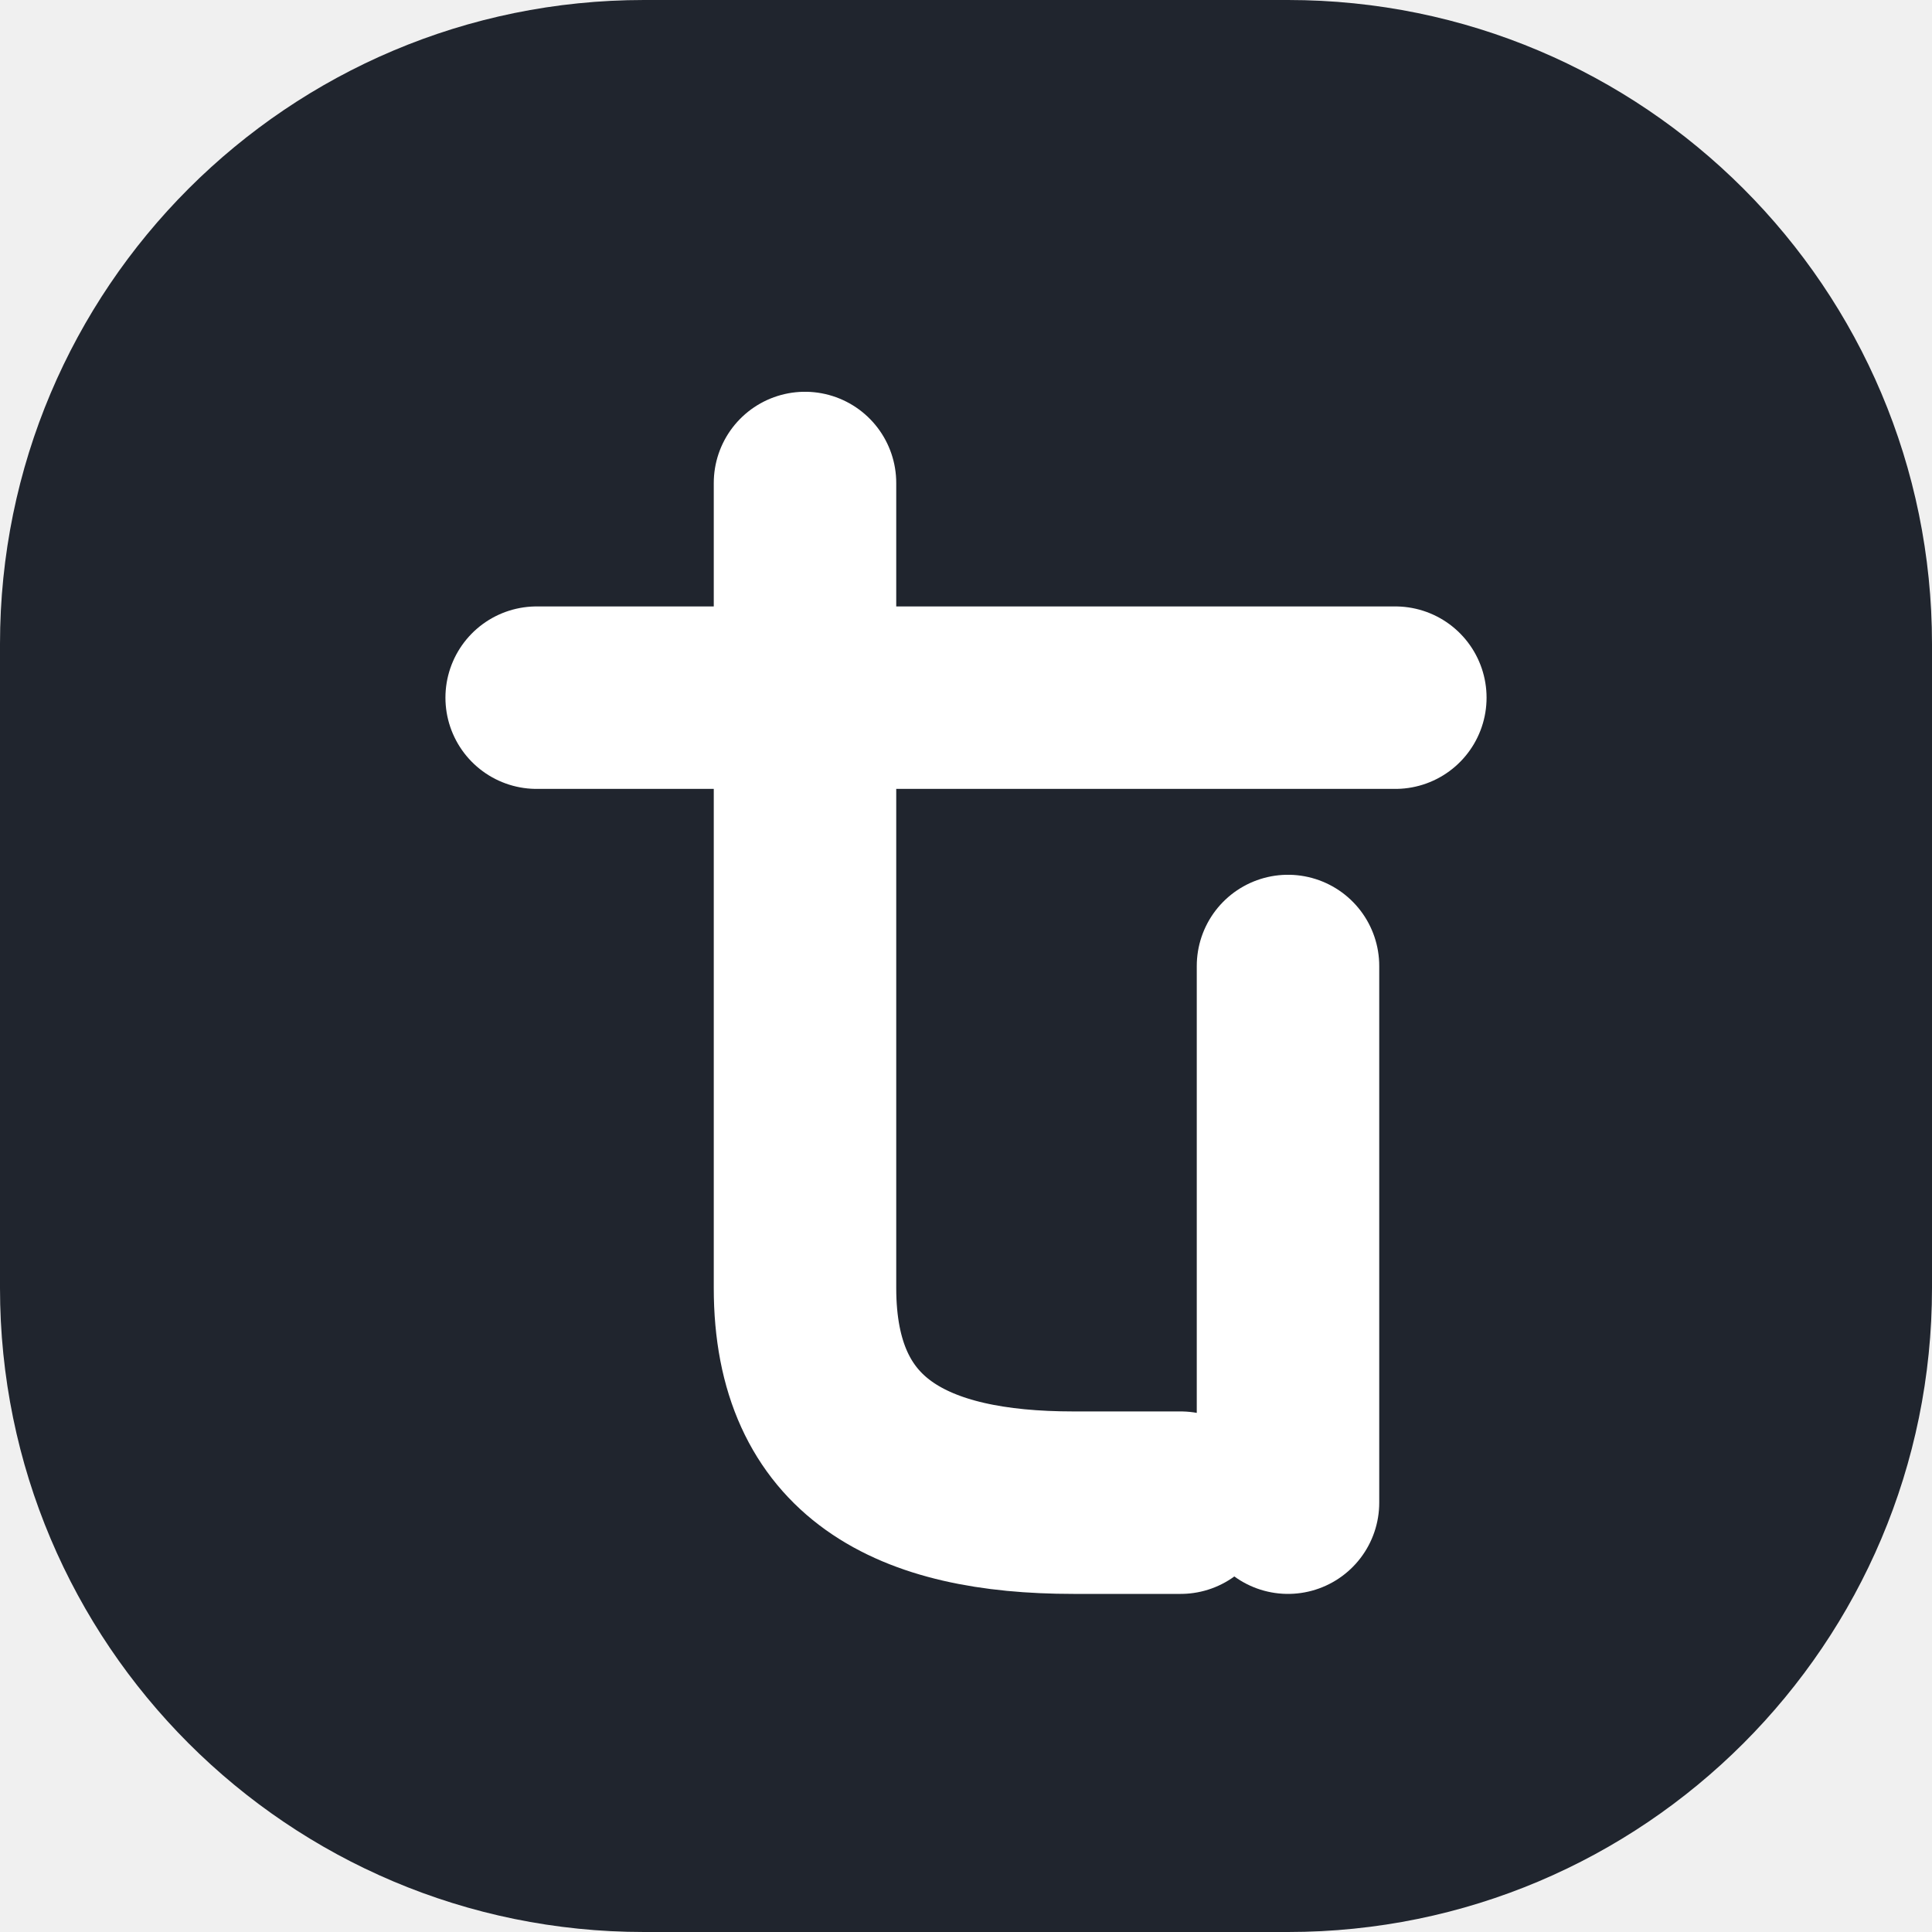
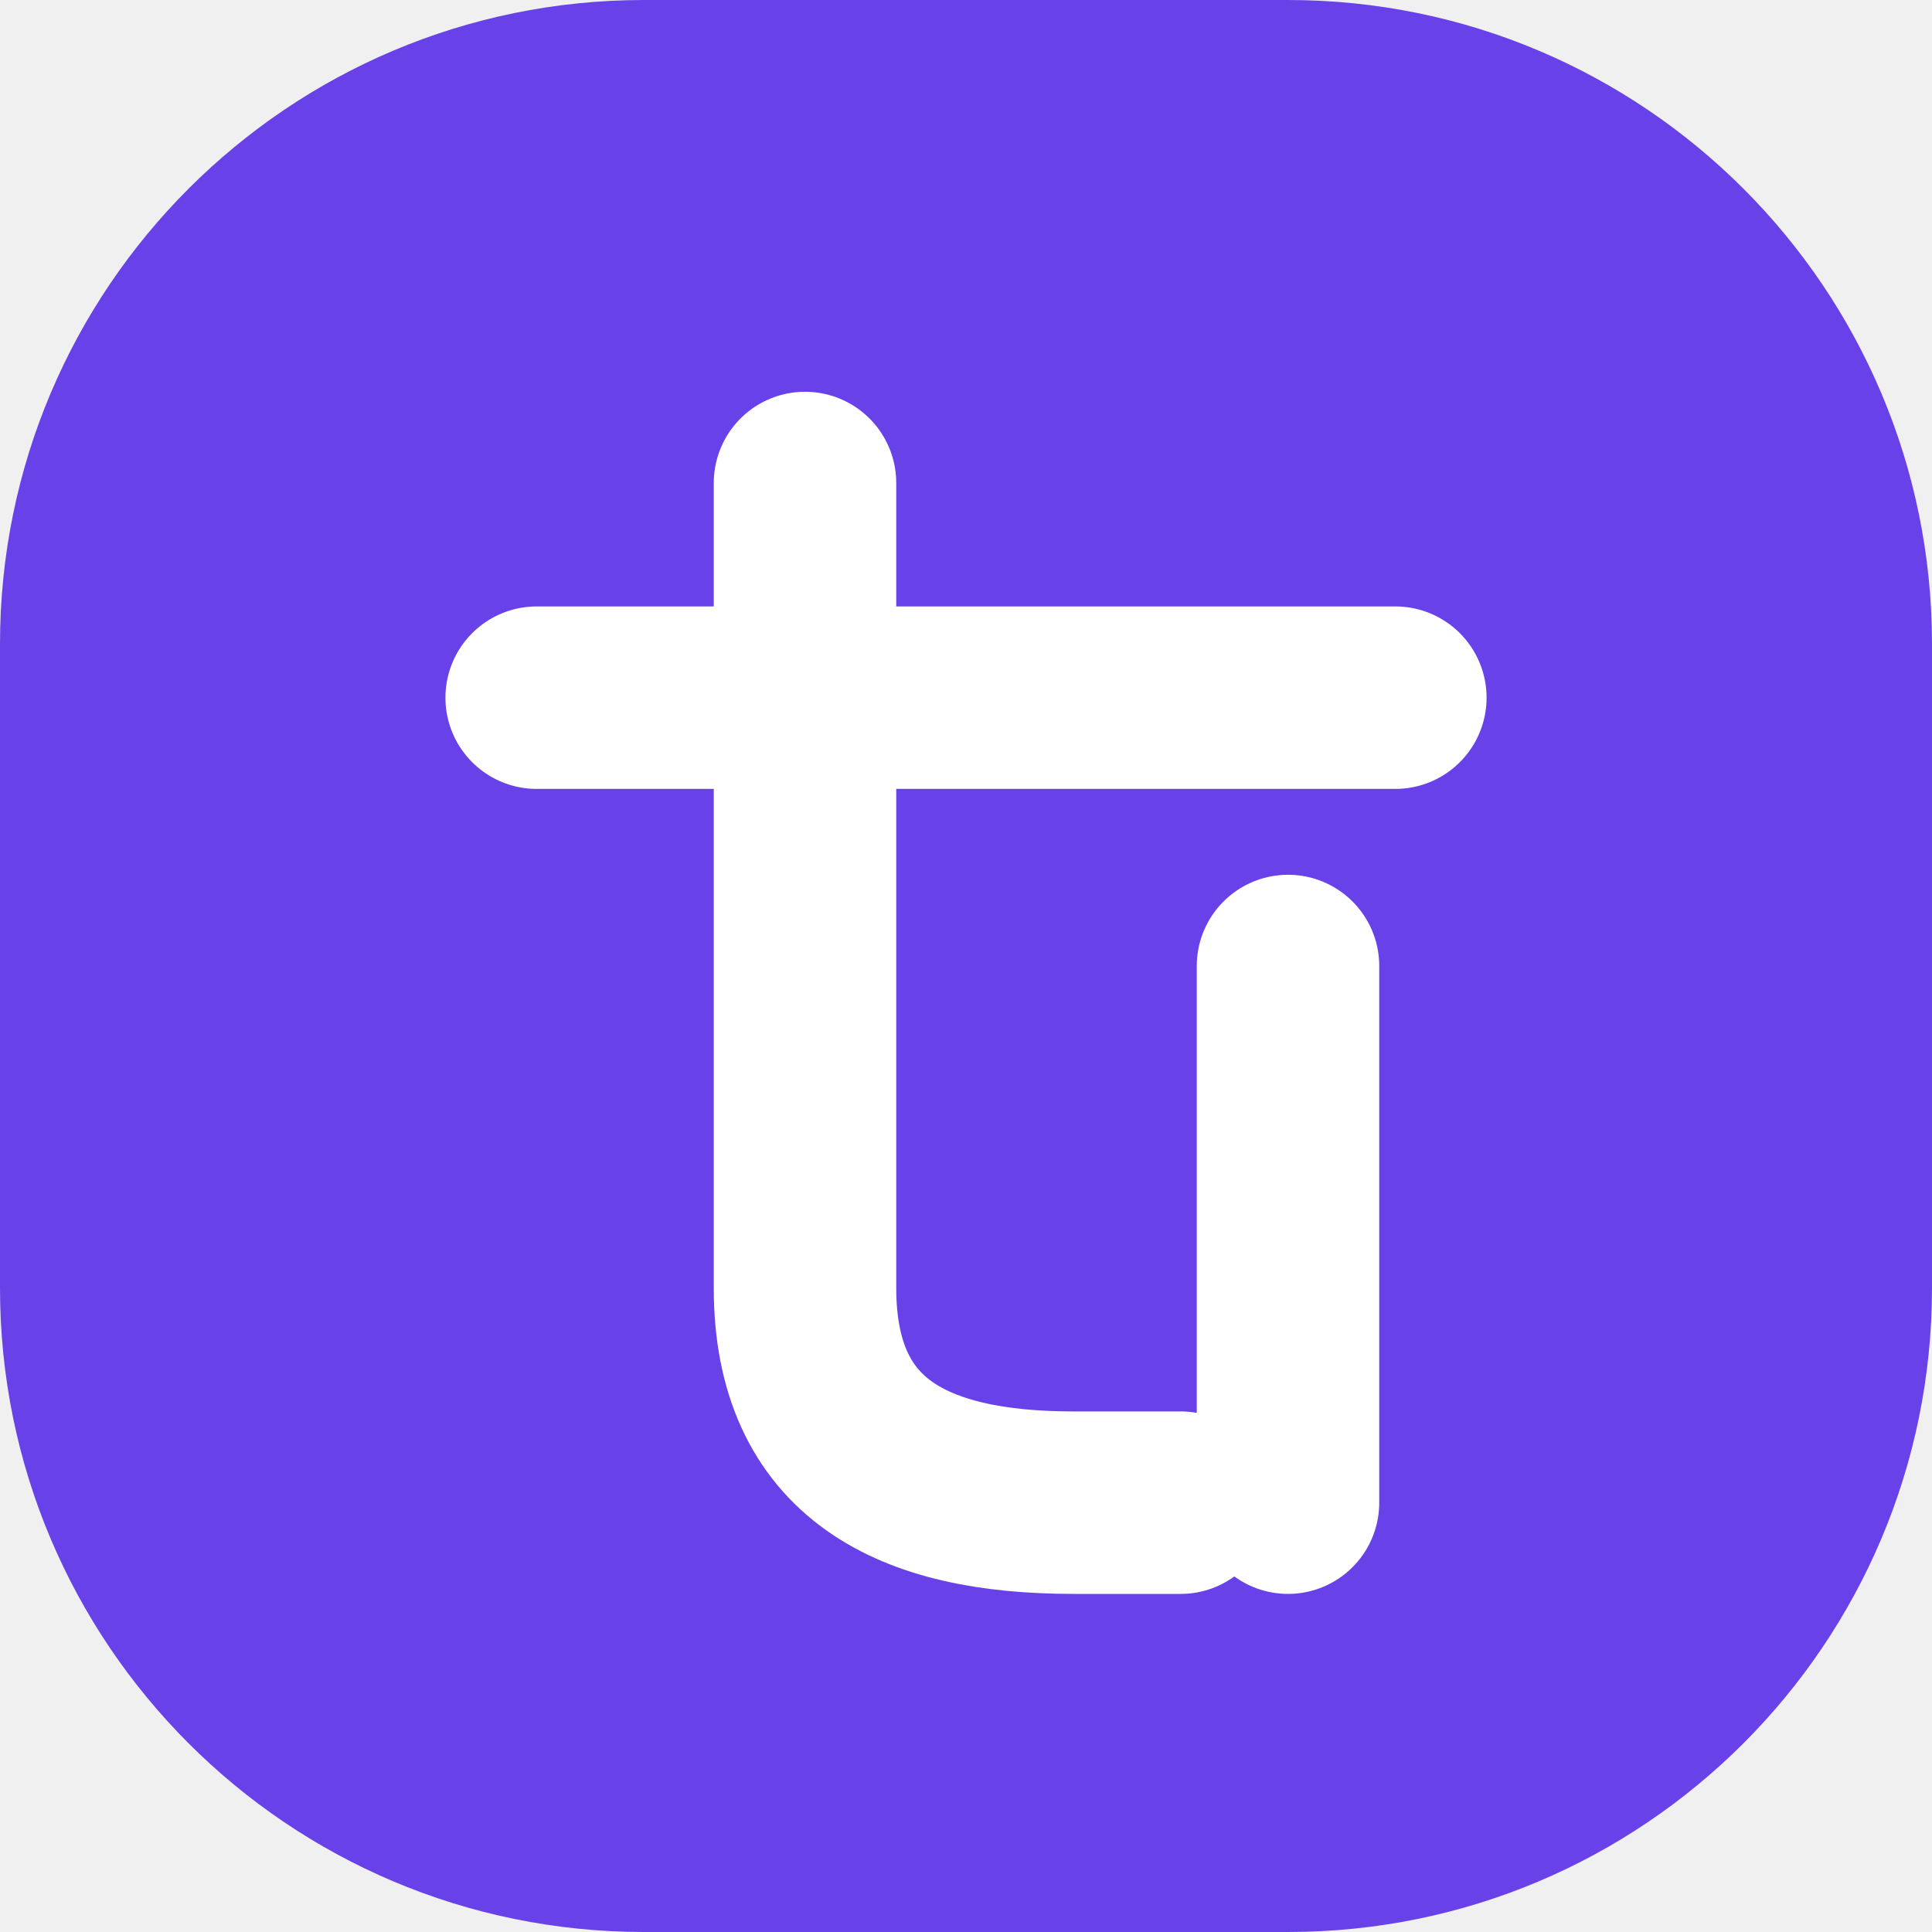
<svg xmlns="http://www.w3.org/2000/svg" viewBox="0 0 36 36">
-   <rect width="36" height="36" rx="12" fill="#20252e" />
+   <rect width="36" height="36" rx="12" fill="#6842e8" />
  <path d="M10 13h16M15 9v15c0 3 2 4 5 4h2M24 18v10" fill="none" stroke="#fff" stroke-width="3.4" stroke-linecap="round" stroke-linejoin="round" />
</svg>
